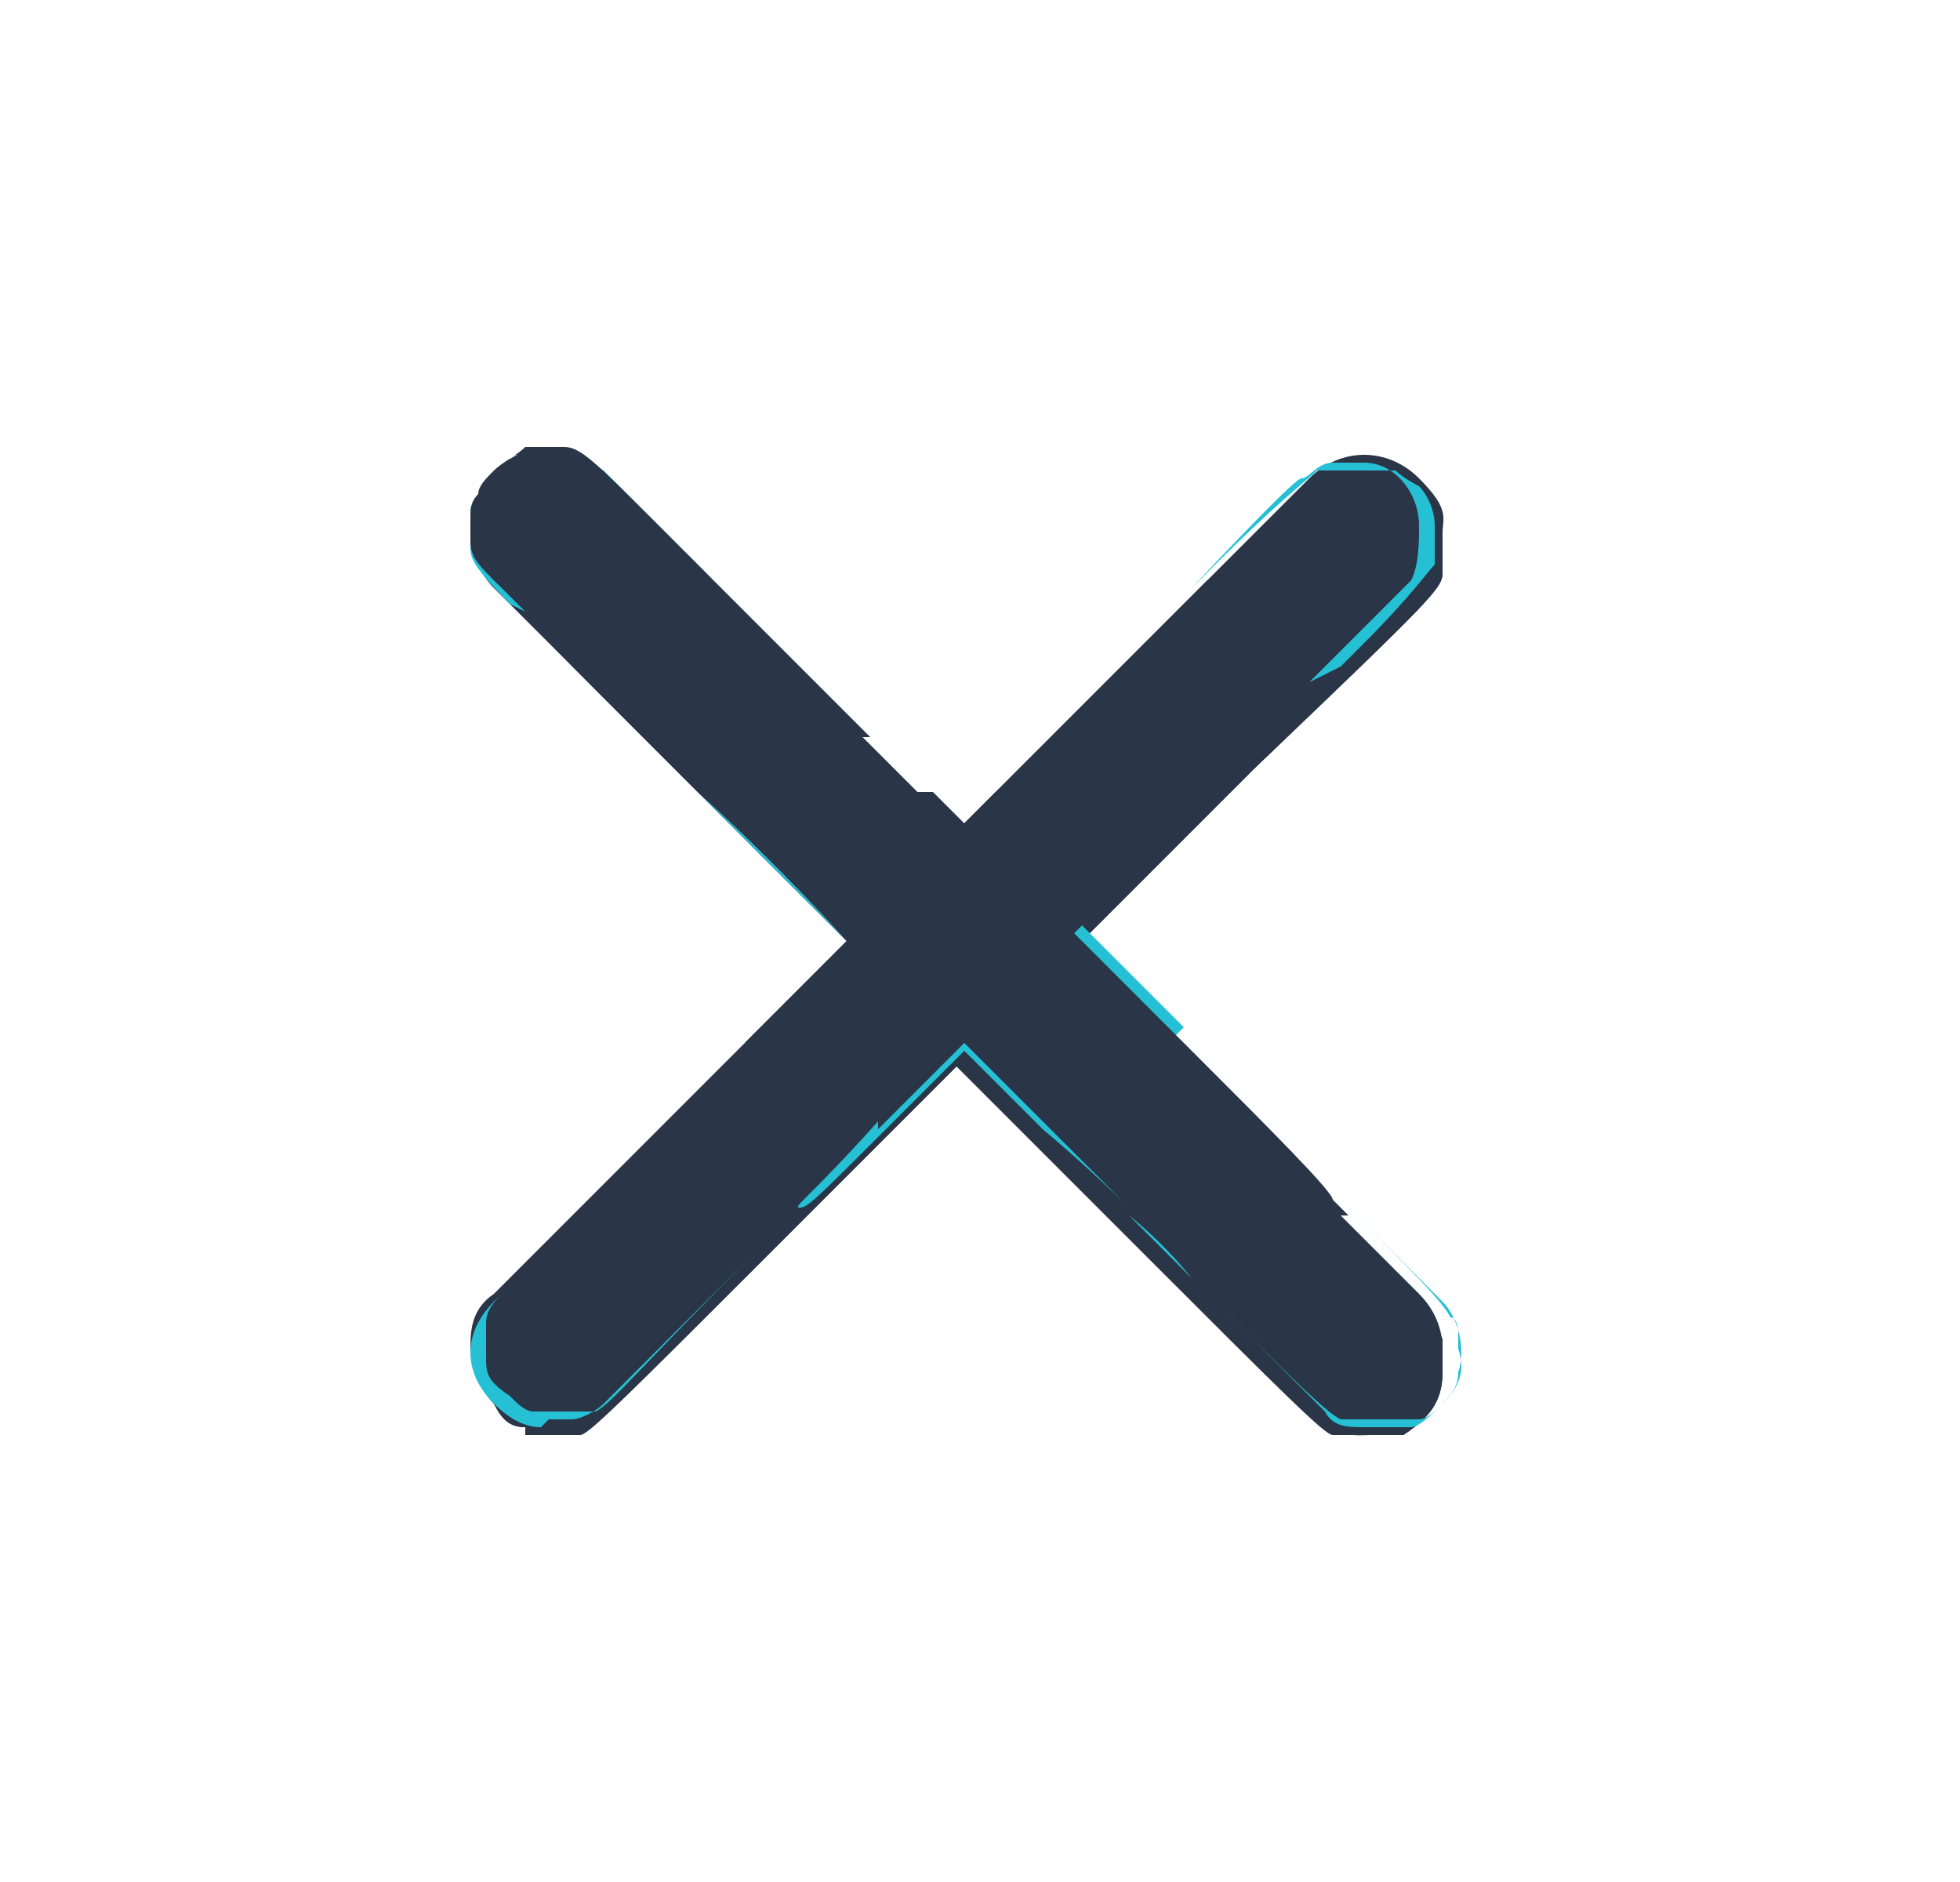
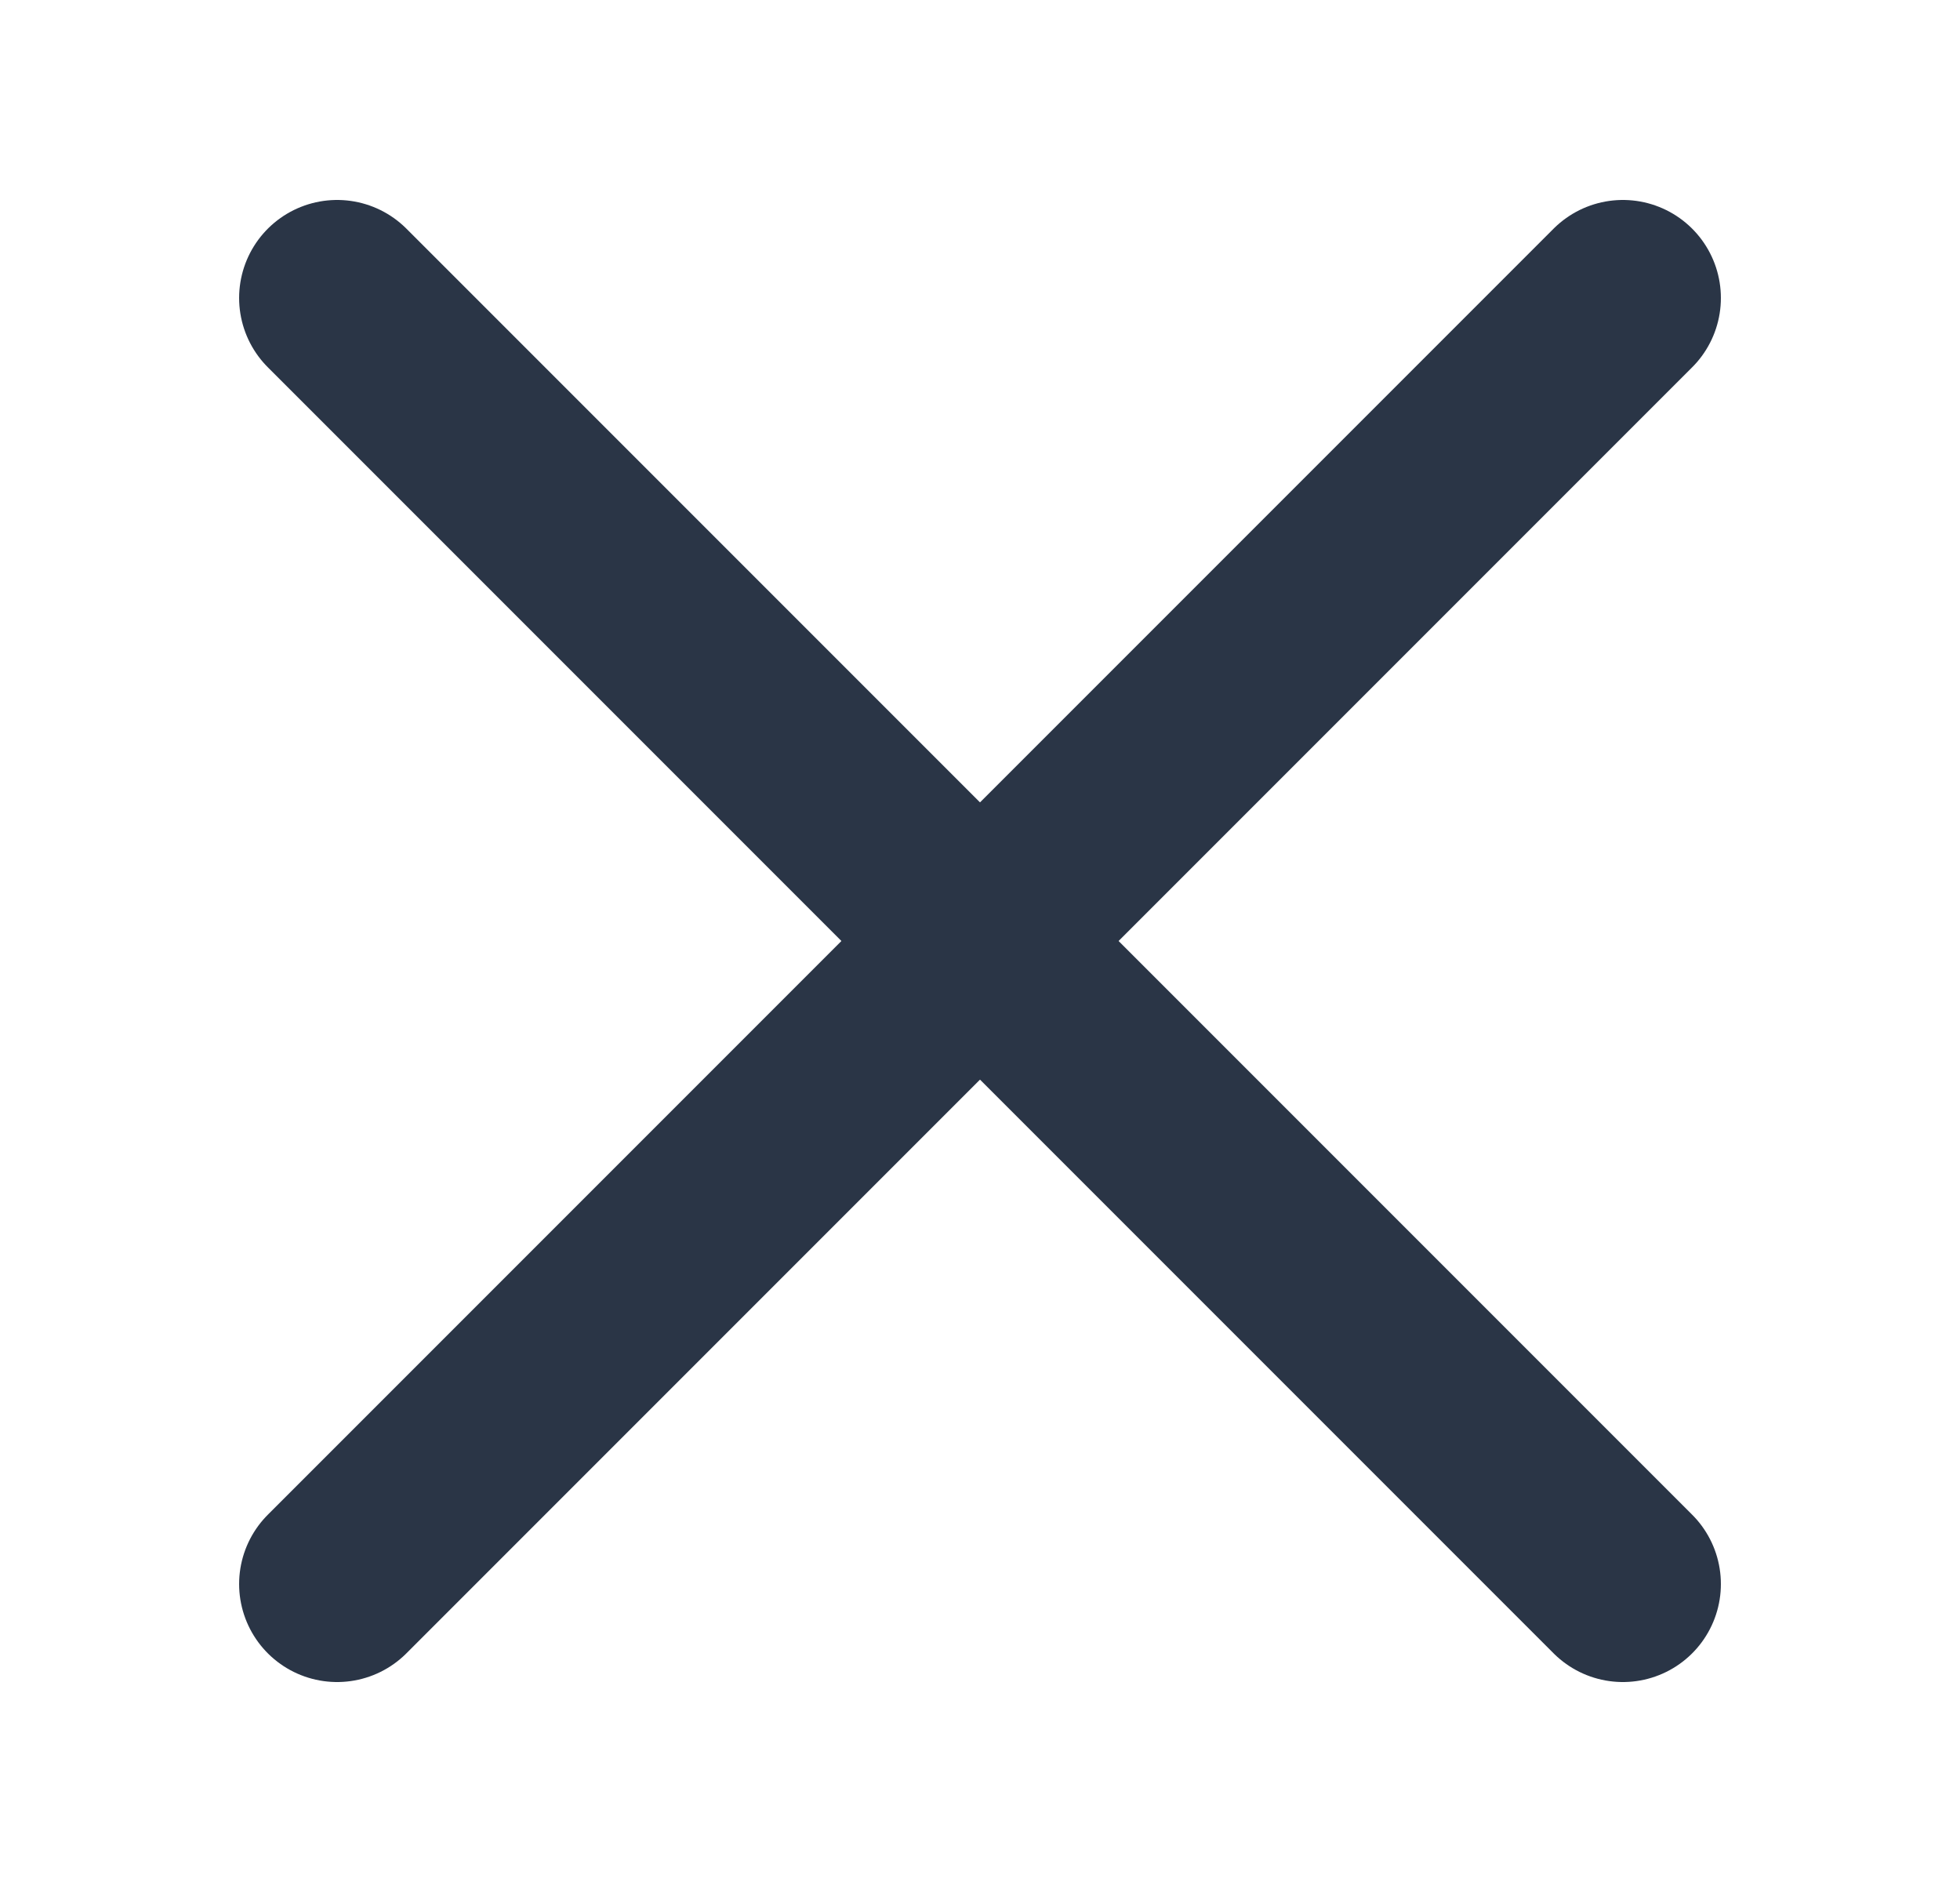
- <svg xmlns="http://www.w3.org/2000/svg" version="1.1" viewBox="0 0 25 24">
+ <svg xmlns="http://www.w3.org/2000/svg" id="Ebene_1" data-name="Ebene 1" version="1.1" viewBox="0 0 25 24">
  <defs>
    <style>
      .cls-1 {
-         fill: #25c0d4;
-       }
- 
-       .cls-1, .cls-2 {
-         stroke-width: 0px;
-       }
- 
-       .cls-2 {
-         fill: #2a3647;
+         fill: none;
+         stroke: #2a3546;
+         stroke-linecap: round;
+         stroke-miterlimit: 10;
+         stroke-width: 2.5px;
      }
    </style>
  </defs>
-   <g id="svg4">
-     <g id="path2">
-       <path class="cls-2" d="M7,18.2c-.3,0-.5,0-.7-.3s-.3-.5-.3-.7,0-.5.3-.7l4.5-4.5-4.5-4.5c-.2-.2-.3-.5-.3-.7s0-.5.3-.7c.4-.4,1-.4,1.4,0l4.5,4.5,4.5-4.5c.4-.4,1-.4,1.4,0s.3.5.3.7,0,.5-.3.7l-4.5,4.5,4.5,4.5c.4.4.4,1,0,1.4s-1,.4-1.4,0l-4.5-4.5-4.5,4.5c-.2.2-.5.3-.7.3Z" />
-     </g>
-     <g id="path883">
-       <path class="cls-2" d="M6.7,18.2c-.2,0-.3-.1-.4-.3-.2-.2-.2-.4-.2-.6,0-.4-.2-.3,2.5-2.9l2.3-2.3-2.3-2.3c-2.6-2.6-2.5-2.5-2.5-2.9,0-.2,0-.3,0-.4,0-.2.3-.4.5-.5.1,0,.2,0,.4,0,.5,0,.2-.2,2.9,2.5l2.4,2.4,2.3-2.3c2.7-2.6,2.5-2.5,2.9-2.5s.3,0,.4,0c.3.2.5.4.5.8,0,.2,0,.3,0,.4,0,.2-.1.3-2.4,2.5l-2.4,2.4,2.4,2.4c2.3,2.3,2.4,2.4,2.4,2.5,0,.1,0,.2,0,.4,0,.4-.2.6-.5.8-.2,0-.2,0-.4,0-.5,0-.3.2-2.9-2.5l-2.3-2.3-2.3,2.3c-2,2-2.4,2.4-2.5,2.4-.2,0-.5,0-.7,0Z" />
-     </g>
-     <g id="path1513">
-       <path class="cls-2" d="M6.7,18.2c-.2,0-.3-.1-.4-.3-.2-.2-.2-.4-.2-.6,0-.4-.2-.3,2.5-2.9l2.3-2.3-2.3-2.3c-2.6-2.6-2.5-2.5-2.5-2.9,0-.2,0-.3,0-.4.1-.2.3-.4.6-.5.1,0,.2,0,.4,0,.4,0,.3-.1,2.8,2.5l2.3,2.3,2.3-2.3c1.9-1.9,2.4-2.3,2.5-2.4.1,0,.2,0,.4,0,.3,0,.3,0,.5,0,.3.2.5.4.5.8,0,.2,0,.3,0,.4,0,.2-.1.3-2.4,2.5l-2.4,2.4,2.4,2.4c2.3,2.3,2.4,2.4,2.4,2.5,0,.1,0,.2,0,.4,0,.4-.2.6-.5.8-.2,0-.2,0-.5,0-.2,0-.3,0-.4,0-.1,0-.6-.5-2.5-2.4l-2.3-2.3-2.3,2.3c-2,2-2.4,2.4-2.5,2.4-.2,0-.5,0-.7,0Z" />
-     </g>
-     <g id="path1515">
-       <path class="cls-1" d="M10.6,9c-1.4-1.4-1.6-1.6-1.6-1.6s.2.2,1.6,1.6l1.6,1.6,1.6-1.6c1-1,1.6-1.6,1.6-1.6,0,0,0,0-.2.2-.1.1-.8.8-1.6,1.6-.8.8-1.4,1.4-1.4,1.4s-.7-.7-1.6-1.6Z" />
-     </g>
-     <g id="path1517">
-       <path class="cls-2" d="M10.6,12.3c.2-.2.3-.3.3-.3,0,0-.6-.6-1.4-1.4-.8-.8-1.6-1.6-1.9-1.9l-.5-.5v-.8h1.9l1.6,1.6c.9.9,1.6,1.6,1.6,1.6,0,0,.7-.7,1.6-1.6l1.6-1.6h.3v2.5l-1.1,1.1-1.1,1.1.3.3.3.3h-3.9l.3-.3Z" />
-     </g>
-     <g id="path1519">
-       <path class="cls-1" d="M10.5,12.3c.2-.2.3-.3.3-.3s-.8-.9-1.9-1.9c-1.4-1.4-1.9-1.9-1.9-1.9s.2.2.8.8c.4.4,1.3,1.3,1.9,1.9l1.1,1.1-.3.3c-.2.2-.3.3-.3.3s.1-.1.3-.3Z" />
-     </g>
-     <g id="path1521">
-       <path class="cls-1" d="M6.7,7.8c-.2-.2-.4-.4-.4-.4-.2-.2-.2-.4-.2-.7,0-.1,0-.2,0-.4.1-.2.3-.4.6-.5,0,0,.1,0,.2,0,0,0,.2,0,.2,0,.2,0,.4.1.6.2,0,0,1.4,1.4,1.4,1.4,0,0,0,0,0,0,0,0-.2-.2-.4-.3-.4-.4-.5-.5-.7-.7-.4-.4-.6-.5-.8-.6,0,0-.1,0-.2,0-.1,0-.2,0-.3,0-.1,0-.2,0-.3.2,0,0-.1.1-.2.2,0,.1-.2.2-.2.3,0,0,0,.1,0,.3,0,.2,0,.2,0,.2,0,.2.2.4.9,1.1,0,0,0,0,0,0,0,0,0,0,0,0,0,0-.2-.2-.4-.4Z" />
-     </g>
-     <path id="path1523" class="cls-1" d="M0,0" />
-     <path id="path1525" class="cls-1" d="M0,0" />
-     <path id="path1527" class="cls-1" d="M0,0" />
-     <g id="path1529">
-       <path class="cls-2" d="M7.7,8.8c-.9-1-1.2-1.2-1.4-1.4-.2-.2-.3-.3-.3-.5,0,0,0,0,0,0h0s0,0,0,0c0,0,0-.2,0-.3,0-.1,0-.2.1-.3.1-.2.3-.4.5-.5,0,0,.1,0,.2,0,0,0,.2,0,.3,0,.2,0,.4,0,.5.2,0,0,1.4,1.4,1.4,1.4s-.2-.2-.6-.6c-.8-.8-1-.9-1.2-1-.1,0-.3,0-.4,0,0,0-.2,0-.2,0-.1,0-.2.2-.3.3,0,0-.1.2-.2.3,0,0,0,.1,0,.3,0,0,0,.1,0,.1,0,0,0,0,0-.1,0-.2,0-.2,0-.4,0-.1.1-.2.2-.3.1-.1.3-.2.4-.3,0,0,.1,0,.2,0,0,0,.2,0,.3,0,.2,0,.4.2,1.1.9.1.1.8.8,1.5,1.5l1.3,1.3h-2.8l-.6-.6Z" />
-     </g>
-     <path id="path1531" class="cls-1" d="M0,0" />
-     <g id="path1533">
-       <path class="cls-1" d="M17.1,8.5s.2-.2.3-.3c.6-.6.8-.9.9-1,0,0,0,0,0-.1,0-.1,0-.2,0-.3,0,0,0-.1,0-.1,0-.2-.1-.4-.2-.5,0,0-.2-.1-.3-.2-.2,0-.2,0-.5,0-.2,0-.2,0-.3,0,0,0-.1,0-.2,0-.1.1-.5.4-1.3,1.2-.2.2-.3.3-.3.3,0,0,1.3-1.4,1.4-1.4.1,0,.2-.2.4-.2,0,0,.1,0,.2,0,.1,0,.2,0,.2,0,.4,0,.7.4.7.8,0,.2,0,.5-.1.7,0,0,0,0-.7.7-.6.6-.6.6-.6.6s0,0,0,0Z" />
-     </g>
-     <path id="path1535" class="cls-1" d="M0,0" />
-     <g id="path1537">
-       <path class="cls-1" d="M15.6,10c1.4-1.4,1.5-1.5,1.5-1.5,0,0,0,0-1.5,1.5-1.3,1.3-1.5,1.5-1.5,1.5s.2-.2,1.5-1.5Z" />
-     </g>
-     <g id="path1539">
-       <path class="cls-1" d="M14.9,13.3l-1.3-1.3.3-.3c.1-.1.3-.3.3-.3s0,0,0,0c0,0,0,0,0,0,0,0,0,0-.2.2l-.2.2,1.3,1.3c1.2,1.2,1.3,1.3,1.3,1.3,0,0,0,0-1.3-1.3h0Z" />
-     </g>
-     <path id="path1541" class="cls-1" d="M0,0" />
-     <path id="path1543" class="cls-1" d="M0,0" />
-     <path id="path1545" class="cls-1" d="M0,0" />
-     <g id="path1547">
-       <path class="cls-2" d="M9.5,14.4v-1.1l.7-.7c.4-.4.7-.7.7-.7s-.3-.3-.7-.7l-.7-.7v-.4h2.4l.2.2c0,0,.2.2.2.2s0,0,.2-.2l.2-.2h1.4s1.4,0,1.4,0l-.9.9-.9.9,1.6,1.6c.9.9,1.7,1.7,1.7,1.8l.2.2h-2.8l-1.1-1.1-1.1-1.1-1.1,1.1-1.1,1.1h-.6v-1.1Z" />
-     </g>
-     <g id="path1549">
-       <path class="cls-1" d="M11.2,14.4c.6-.6,1.1-1.1,1.1-1.1,0,0,2.1,2.1,2.1,2.1,0,0-.5-.5-1.1-1l-1-1-1,1c-.9.9-1,1-1.1,1s.1-.1,1-1.1Z" />
-     </g>
-     <g id="path1551">
-       <path class="cls-1" d="M17.4,18.2c-.2,0-.4,0-.5-.2,0,0-2.5-2.5-2.5-2.5,0,0,.4.3.8.8,1.3,1.3,1.7,1.7,1.9,1.8,0,0,.1,0,.2,0,0,0,.1,0,.3,0,.3,0,.3,0,.5,0,.1,0,.2-.1.3-.2.2-.2.3-.4.2-.7,0,0,0-.1,0-.2,0,0,0-.2-.1-.2-.1-.2-.4-.5-1.5-1.6-.3-.3-.6-.6-.6-.6s0,0,0,0c0,0,0,0,0,0,0,0,2,2,2,2,.2.2.3.6.2.9,0,.2-.1.3-.3.5,0,0-.2.2-.3.2,0,0-.2,0-.3,0,0,0-.1,0-.2,0h0Z" />
-     </g>
-     <g id="path1553">
-       <path class="cls-1" d="M6.9,18.2c-.2,0-.4-.1-.6-.3-.4-.4-.4-.9,0-1.3,0,0,2.5-2.5,2.5-2.5,0,0-.3.3-.7.7-1.2,1.2-1.5,1.5-1.7,1.7-.2.2-.2.3-.2.4,0,0,0,.3,0,.4,0,.2,0,.3.3.5.1.1.2.2.3.2.1,0,.2,0,.3,0,.1,0,.2,0,.3,0,.1,0,.2,0,.2,0,.2-.1.6-.6,2.1-2.1.3-.3.5-.5.5-.5s0,0,0,0c0,0-2.5,2.5-2.5,2.5-.1.1-.3.2-.4.2,0,0-.2,0-.3,0h0Z" />
-     </g>
-     <g id="path1555">
-       <path class="cls-1" d="M8.7,14.2s.4-.4.8-.8c.4-.4.8-.8.8-.8,0,0-.4.4-.8.8s-.8.8-.8.8Z" />
-     </g>
-     <path id="path1557" class="cls-1" d="M0,0" />
-   </g>
+   <line class="cls-1" x1="4.3" y1="3.8" x2="20.7" y2="20.2" />
+   <line class="cls-1" x1="20.7" y1="3.8" x2="4.3" y2="20.2" />
</svg>
